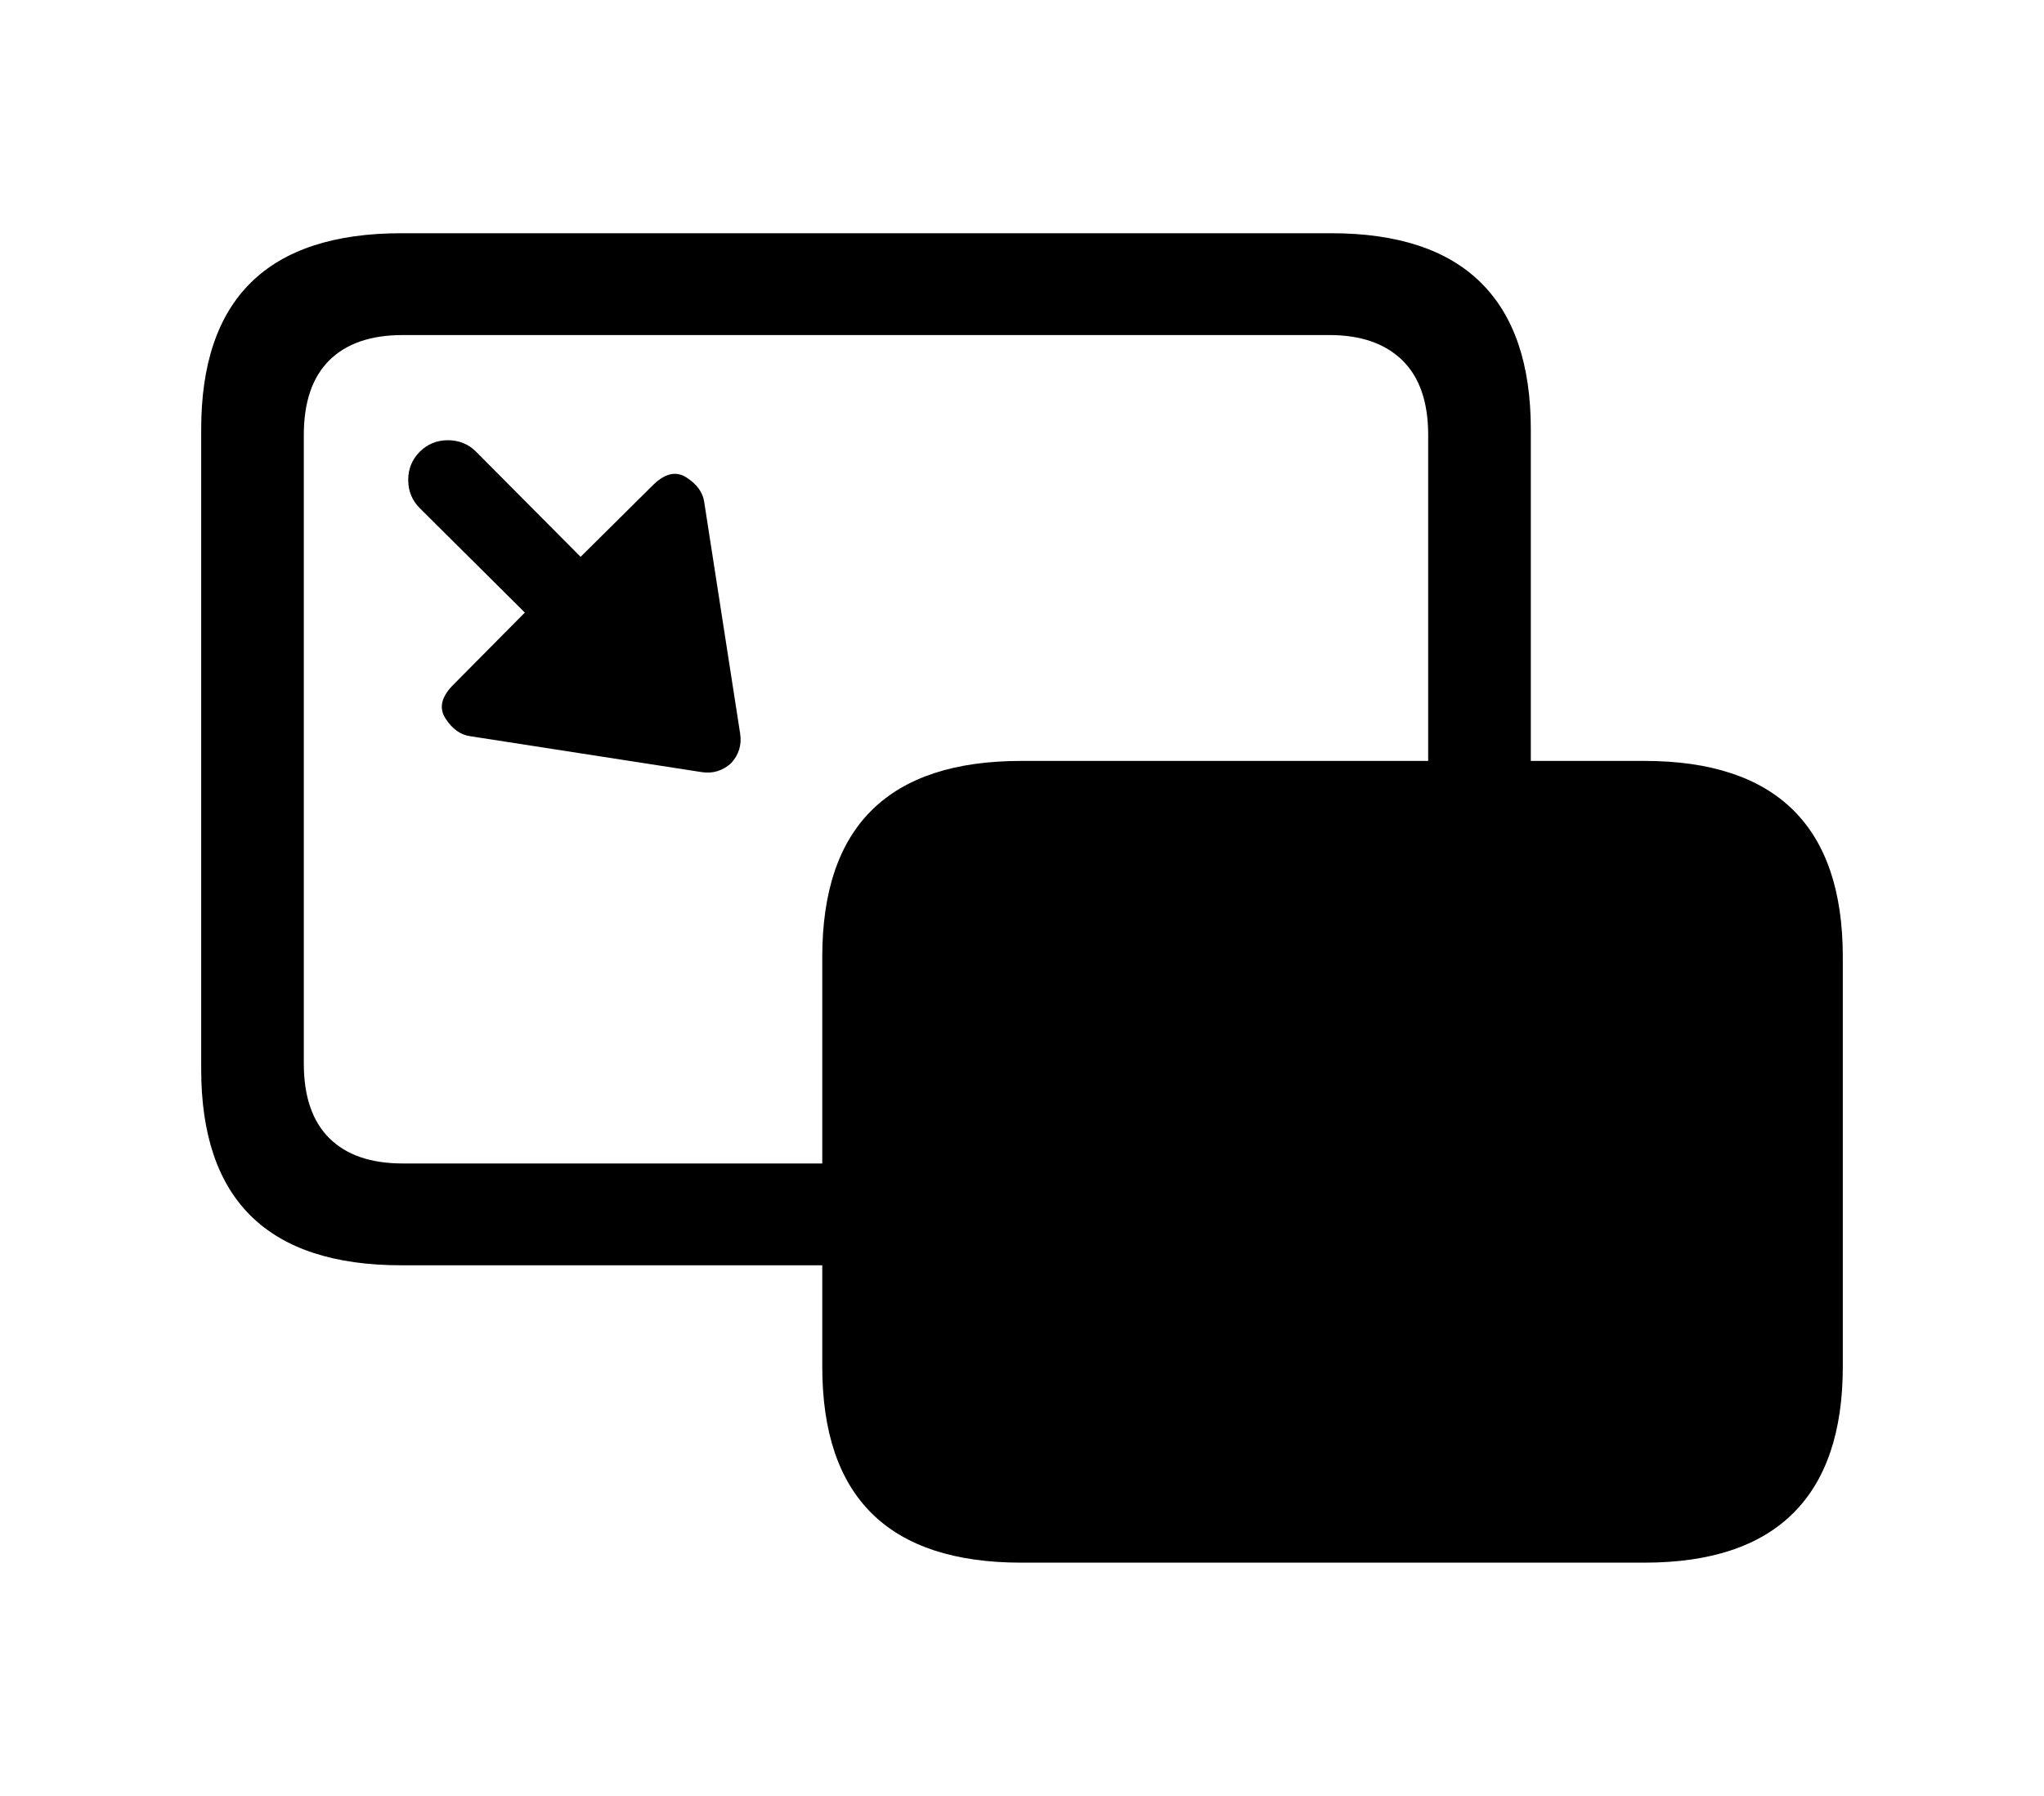
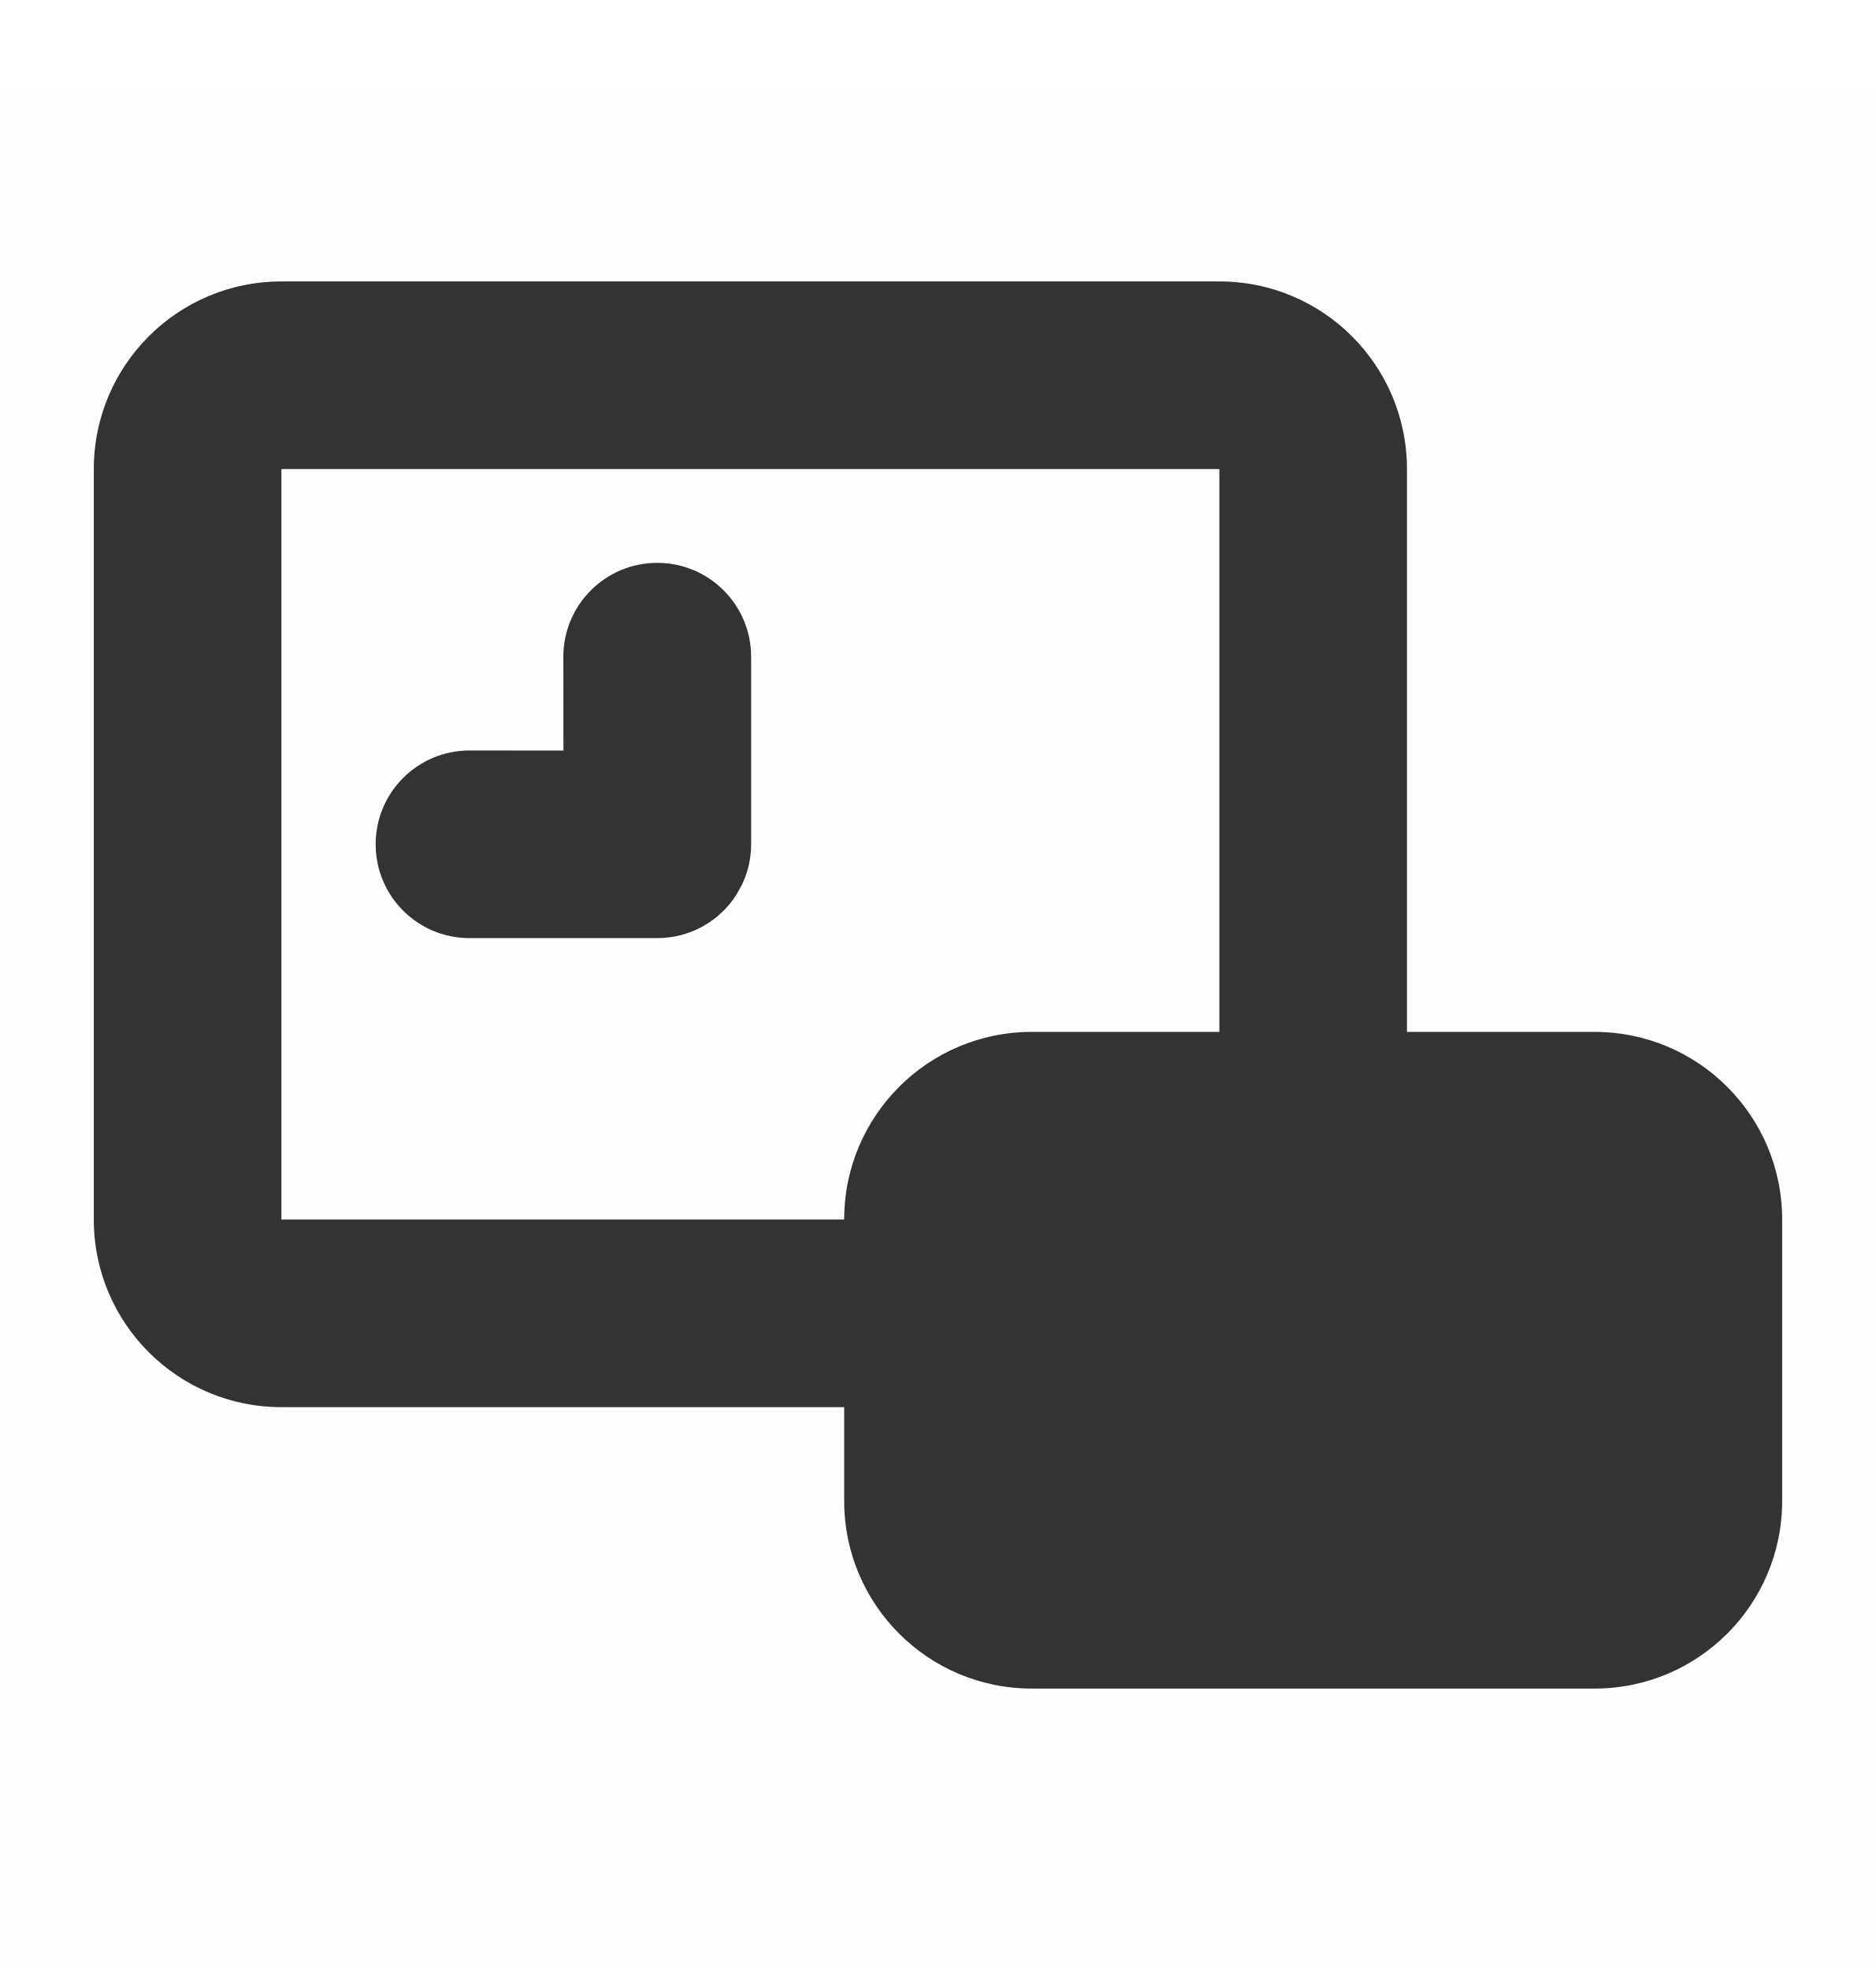
- <svg xmlns="http://www.w3.org/2000/svg" width="701px" height="616px" viewBox="0 0 701 616" version="1.1">
-   <g id="UI" stroke="none" stroke-width="1" fill="none" fill-rule="evenodd">
-     <path d="M137.64,434 L299.404,434 L299.404,399.077 L138.077,399.077 C127.148,399.077 118.768,396.185 112.938,390.401 C107.109,384.616 104.194,376.085 104.194,364.805 L104.194,149.195 C104.194,137.915 107.109,129.384 112.938,123.599 C118.768,117.815 127.148,114.923 138.077,114.923 L455.921,114.923 C466.705,114.923 475.048,117.815 480.952,123.599 C486.852,129.384 489.802,137.915 489.802,149.195 L489.802,274.787 L525,274.787 L525,147.243 C525,124.973 519.28,108.199 507.84,96.919 C496.4,85.64 479.312,80 456.577,80 L137.64,80 C114.76,80 97.6,85.604 86.16,96.811 C74.72,108.018 69,124.828 69,147.243 L69,366.758 C69,389.172 74.72,405.982 86.16,417.189 C97.6,428.396 114.76,434 137.64,434 Z M350.261,536 L563.958,536 C586.566,536 603.558,530.361 614.935,519.084 C626.312,507.806 632,491.034 632,468.768 L632,328.232 C632,305.821 626.312,289.013 614.935,277.808 C603.558,266.603 586.566,261 563.958,261 L350.261,261 C327.507,261 310.442,266.603 299.065,277.808 C287.688,289.013 282,305.821 282,328.232 L282,468.768 C282,491.179 287.688,507.987 299.065,519.192 C310.442,530.397 327.507,536 350.261,536 Z M241.533,172.318 C241.093,168.948 239.042,166.091 235.379,163.747 C231.717,161.403 227.761,162.428 223.512,166.824 L199.118,190.998 L163.296,154.956 C160.658,152.319 157.435,151 153.626,151 C149.816,151 146.593,152.319 143.956,154.956 C141.319,157.593 140,160.816 140,164.626 C140,168.435 141.319,171.658 143.956,174.296 L179.998,210.118 L155.823,234.512 C151.428,238.761 150.402,242.717 152.746,246.379 C155.091,250.042 157.948,252.093 161.317,252.533 L240.654,264.84 C244.463,265.426 247.833,264.401 250.763,261.763 C253.401,258.833 254.426,255.463 253.84,251.654 L241.533,172.318 Z" id="Shape" fill="#000000" fill-rule="nonzero" />
+ <svg xmlns="http://www.w3.org/2000/svg" width="20" height="21" viewBox="0 0 20 21" fill="none">
+   <g opacity="0.8">
+     <rect opacity="0.01" y="1" width="20" height="20" fill="black" />
+     <path fill-rule="evenodd" clip-rule="evenodd" d="M13 3C14.105 3 15 3.895 15 5V13C15 14.105 14.105 15 13 15H3C1.895 15 1 14.105 1 13V5C1 3.895 1.895 3 3 3H13ZM13 5H3V13H13V5Z" fill="black" />
+     <path fill-rule="evenodd" clip-rule="evenodd" d="M7.007 6C7.56 6 8.008 6.448 8.008 7.001V8.999C8.008 9.157 7.971 9.307 7.906 9.439L7.852 9.536C7.675 9.815 7.363 10 7.008 10H5.005C4.452 10 4.005 9.552 4.005 9C4.005 8.448 4.452 8 5.005 8L6.007 8.001L6.006 7.001C6.006 6.448 6.454 6 7.007 6Z" fill="black" />
+     <path fill-rule="evenodd" clip-rule="evenodd" d="M17 11C18.105 11 19 11.895 19 13V16C19 17.105 18.105 18 17 18H11C9.895 18 9 17.105 9 16V13C9 11.895 9.895 11 11 11H17Z" fill="black" />
  </g>
</svg>
